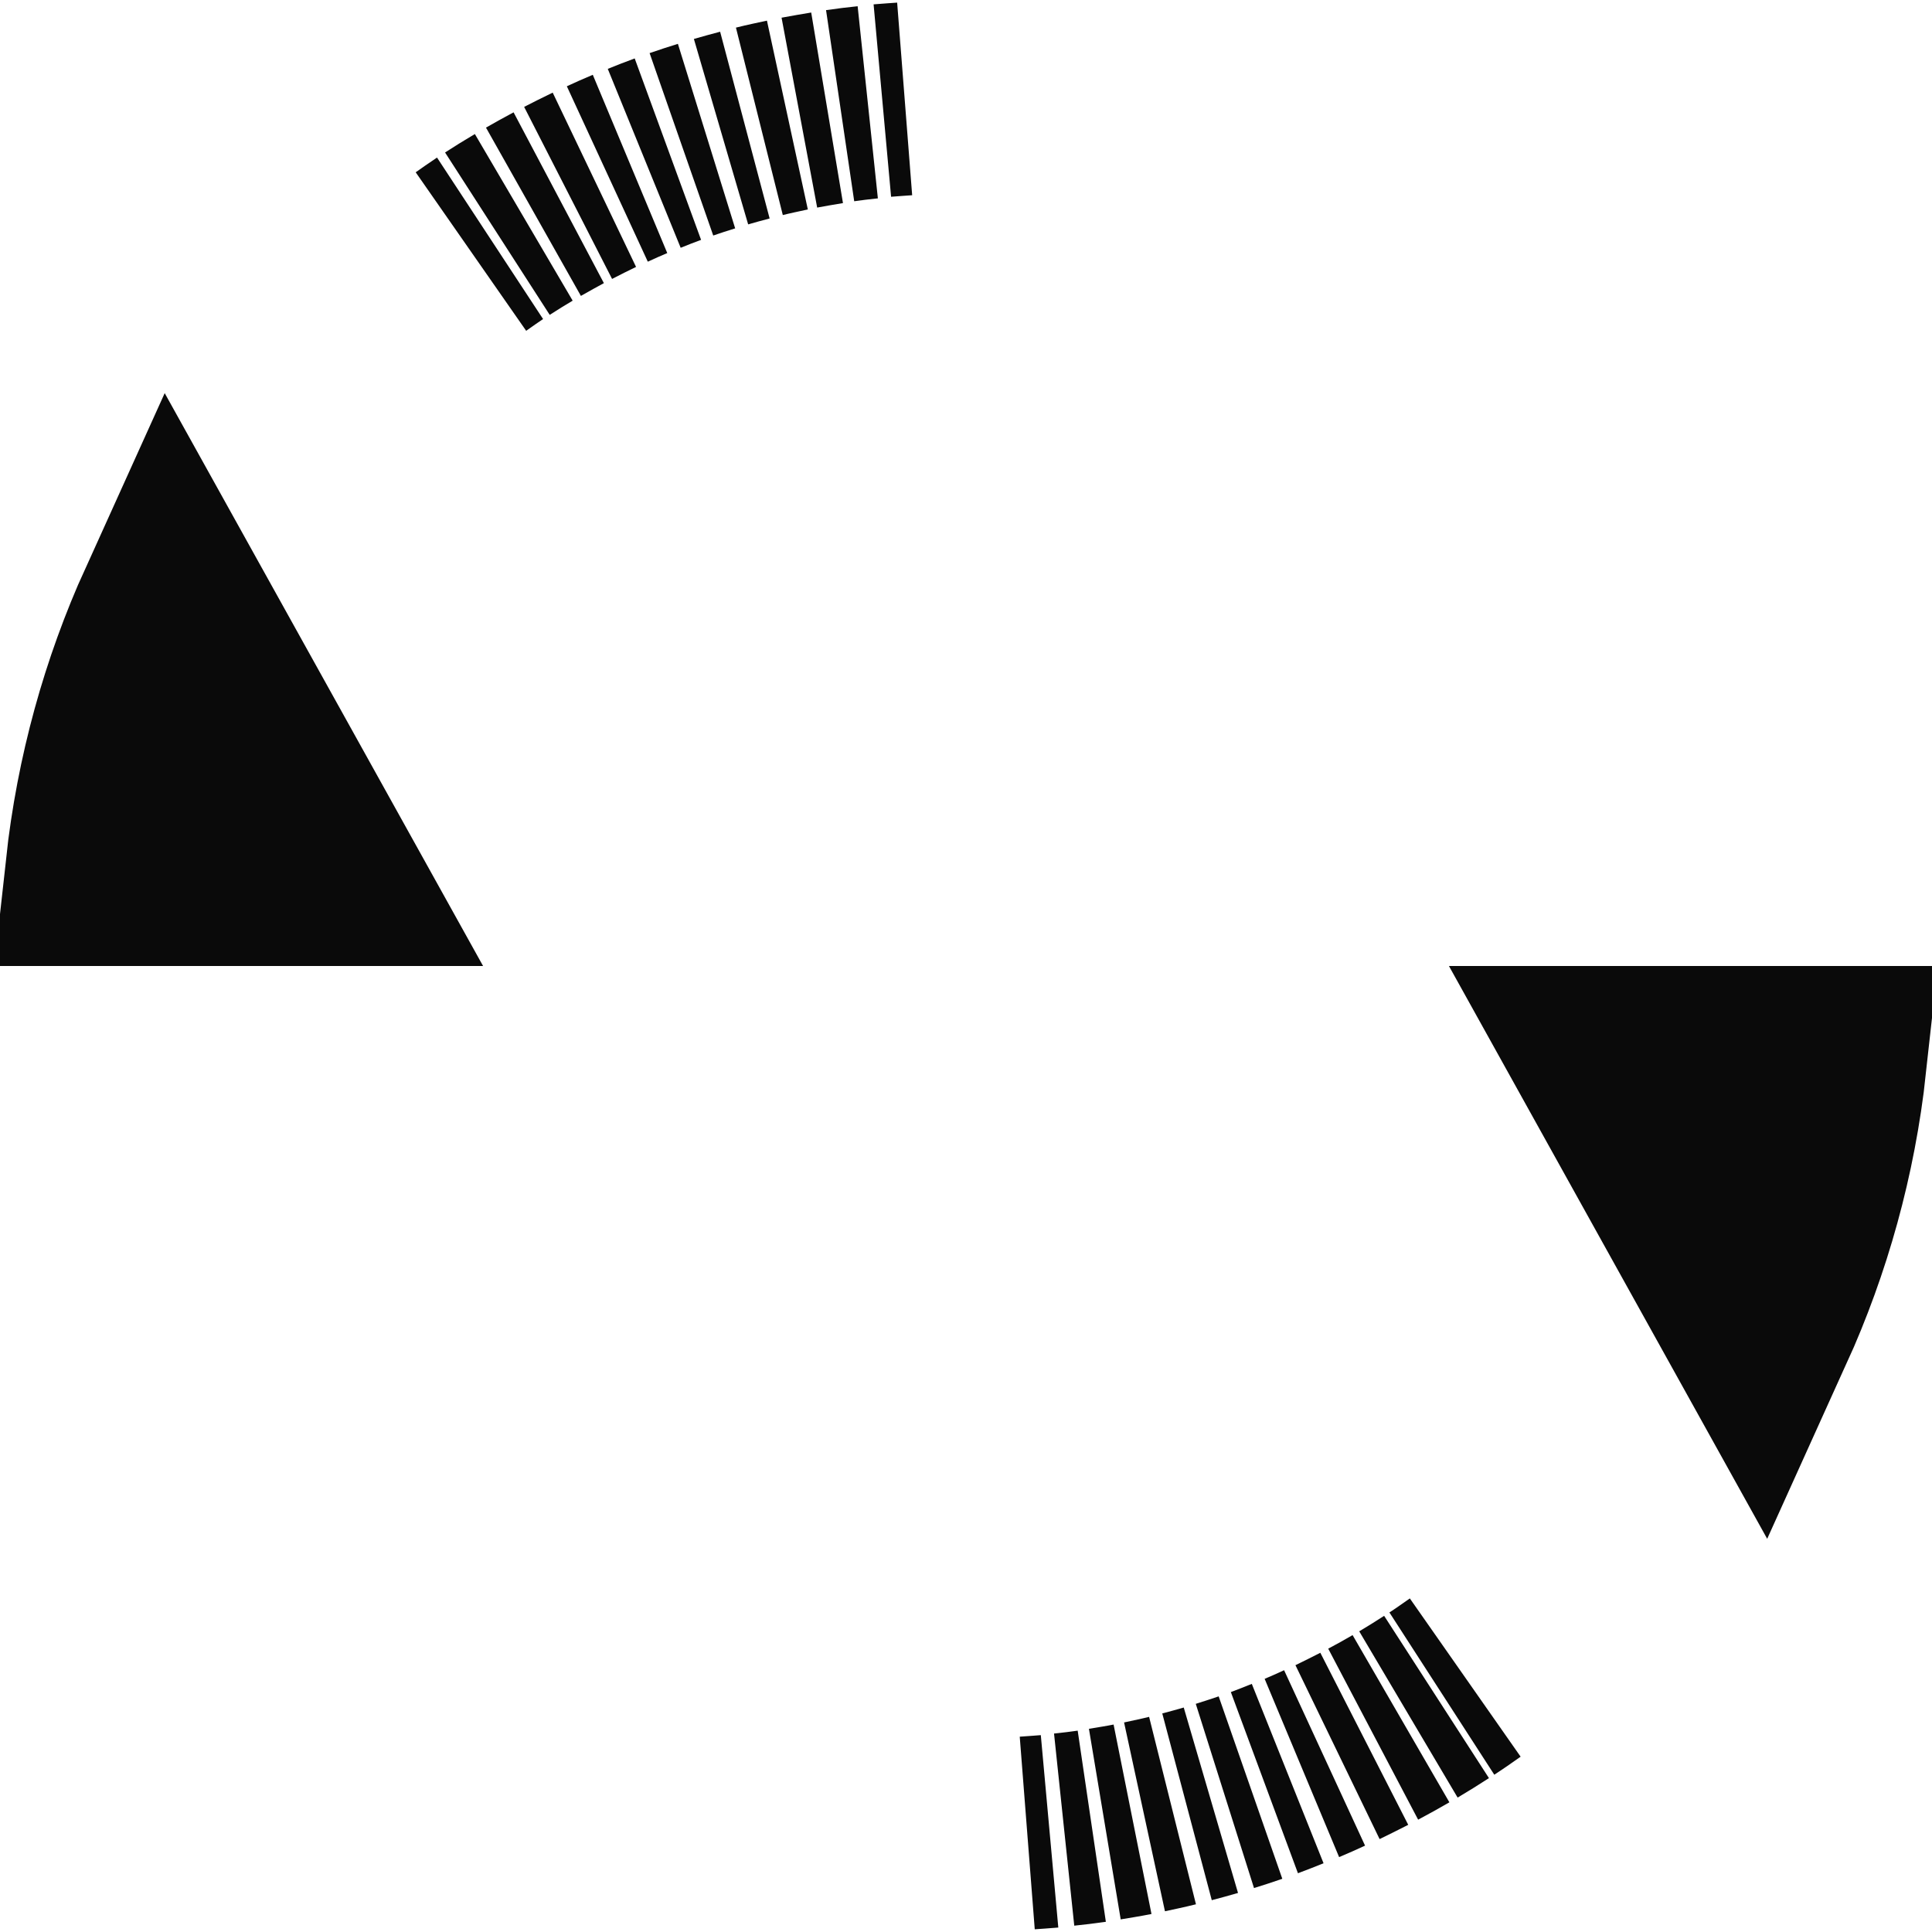
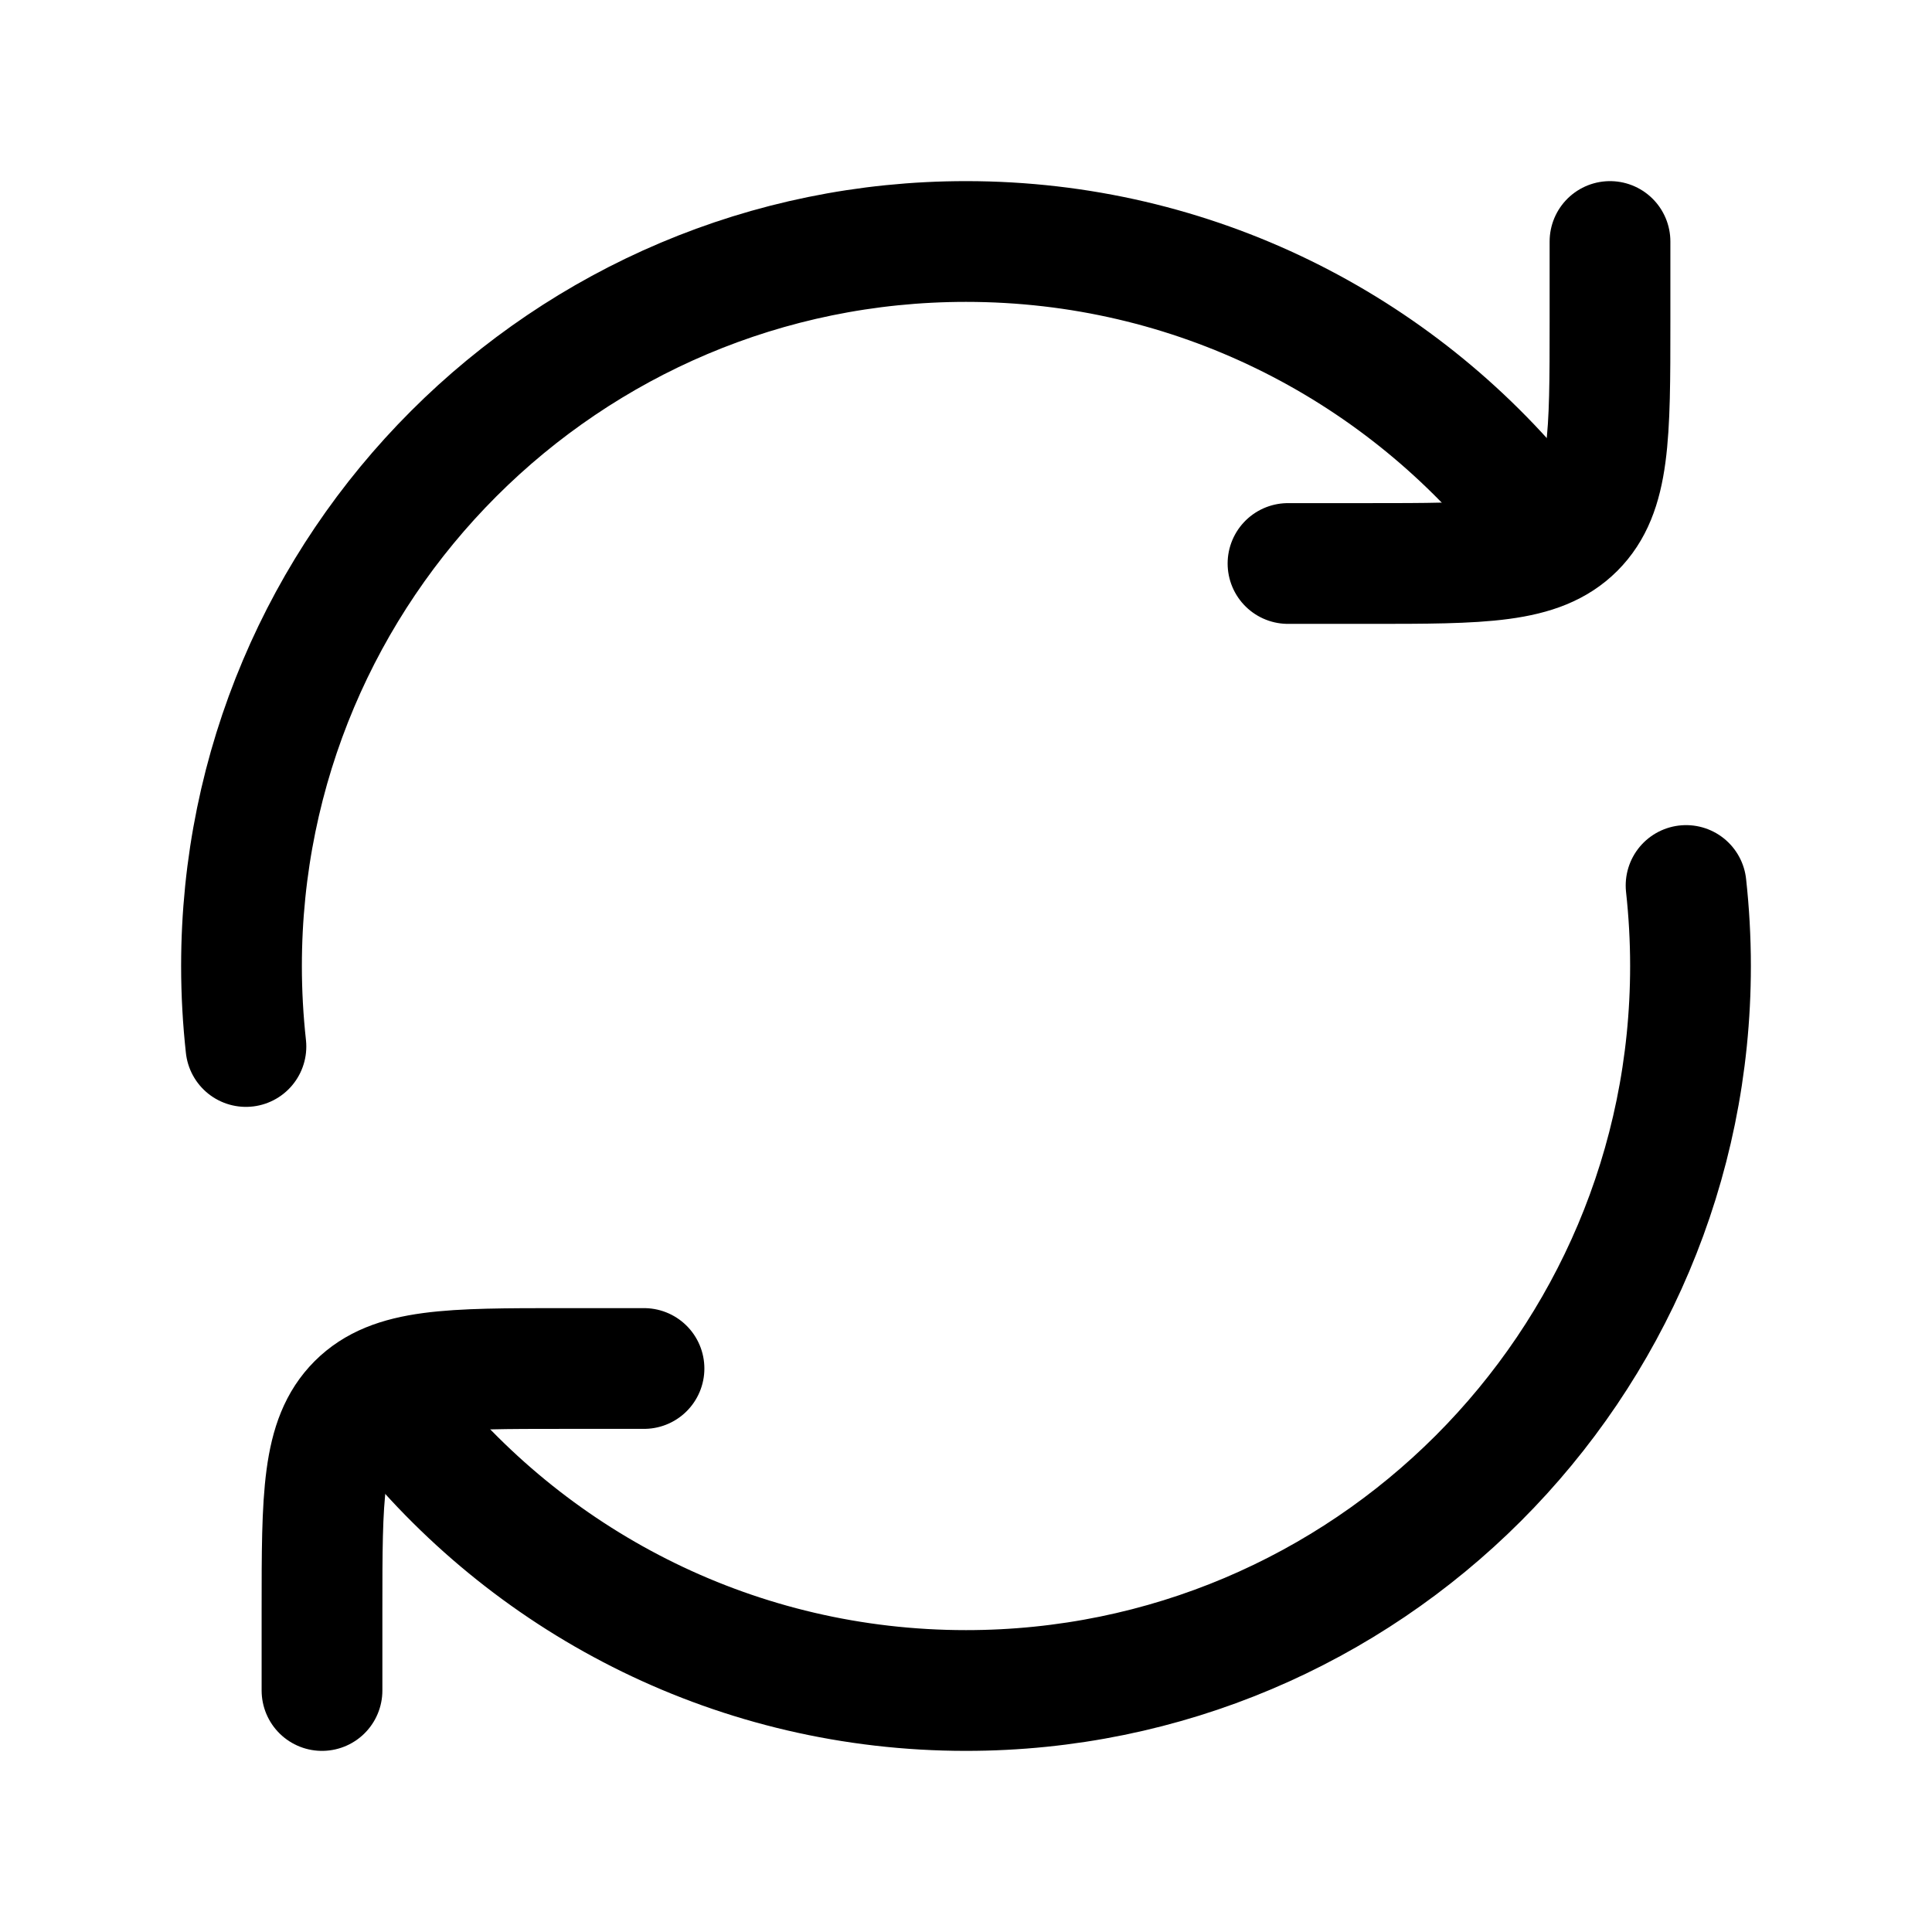
- <svg xmlns="http://www.w3.org/2000/svg" preserveAspectRatio="none" overflow="visible" style="display: block;" width="20" height="20" viewBox="0 0 20 20" fill="none">
-   <path id="Vector" d="M10.865 18.958C10.788 18.965 10.711 18.969 10.634 18.975C10.711 18.969 10.788 18.965 10.865 18.958ZM11.302 18.905C11.207 18.919 11.111 18.93 11.016 18.94C11.111 18.93 11.207 18.919 11.302 18.905ZM11.724 18.833C11.629 18.852 11.533 18.867 11.437 18.883C11.533 18.867 11.629 18.852 11.724 18.833ZM12.138 18.743C12.042 18.767 11.945 18.787 11.848 18.808C11.945 18.787 12.042 18.767 12.138 18.743ZM12.535 18.636C12.453 18.66 12.371 18.682 12.288 18.704C12.371 18.682 12.453 18.66 12.535 18.636ZM12.945 18.505C12.859 18.535 12.772 18.563 12.685 18.59C12.772 18.562 12.859 18.535 12.945 18.505ZM13.33 18.36C13.25 18.392 13.17 18.424 13.089 18.454C13.17 18.424 13.25 18.392 13.33 18.36ZM13.712 18.198C13.634 18.234 13.556 18.269 13.477 18.302C13.556 18.269 13.634 18.234 13.712 18.198ZM14.123 18C14.031 18.047 13.939 18.093 13.846 18.138C13.939 18.093 14.031 18.047 14.123 18ZM14.503 17.792C14.408 17.847 14.312 17.901 14.215 17.952C14.312 17.901 14.408 17.847 14.503 17.792ZM14.871 17.567C14.775 17.629 14.678 17.69 14.58 17.748C14.678 17.69 14.775 17.629 14.871 17.567ZM15.168 17.366C15.088 17.422 15.008 17.479 14.926 17.532C15.008 17.479 15.088 17.422 15.168 17.366ZM18.944 11C18.839 11.956 18.584 12.866 18.203 13.707L16.699 11H18.944ZM3.301 9H1.056C1.161 8.044 1.415 7.133 1.796 6.292L3.301 9ZM4.875 2.604C4.941 2.558 5.006 2.511 5.073 2.467C5.006 2.511 4.941 2.558 4.875 2.604ZM5.149 2.419C5.239 2.361 5.33 2.304 5.422 2.25C5.33 2.304 5.239 2.361 5.149 2.419ZM5.526 2.19C5.612 2.141 5.697 2.093 5.784 2.047C5.697 2.093 5.612 2.142 5.526 2.19ZM5.881 1.997C5.971 1.951 6.061 1.905 6.153 1.861C6.061 1.905 5.971 1.951 5.881 1.997ZM6.287 1.801C6.365 1.765 6.443 1.73 6.522 1.697C6.443 1.73 6.365 1.765 6.287 1.801ZM6.669 1.639C6.75 1.606 6.832 1.574 6.914 1.544C6.832 1.574 6.75 1.606 6.669 1.639ZM7.054 1.494C7.14 1.464 7.227 1.436 7.314 1.409C7.227 1.436 7.14 1.464 7.054 1.494ZM7.464 1.363C7.546 1.339 7.628 1.317 7.711 1.295C7.628 1.317 7.546 1.339 7.464 1.363ZM7.861 1.256C7.957 1.232 8.054 1.212 8.151 1.191C8.054 1.212 7.957 1.232 7.861 1.256ZM8.275 1.166C8.371 1.148 8.466 1.132 8.562 1.116C8.466 1.132 8.371 1.148 8.275 1.166ZM8.697 1.094C8.792 1.08 8.888 1.069 8.983 1.059C8.888 1.069 8.792 1.08 8.697 1.094ZM9.134 1.041C9.211 1.034 9.288 1.03 9.365 1.024C9.288 1.03 9.211 1.034 9.134 1.041Z" stroke="#0A0A0A" stroke-width="2" />
+ <svg xmlns="http://www.w3.org/2000/svg" viewBox="0 0 24 24" width="24" height="24" color="currentColor" fill="none" stroke="currentColor" stroke-width="1.5" stroke-linecap="round" stroke-linejoin="round">
+   <path d="M3.055 13C3.019 12.672 3 12.338 3 12C3 7.029 7.029 3 12 3C14.827 3 17.35 4.304 19 6.343M20.945 11C20.981 11.328 21 11.662 21 12C21 16.971 16.971 21 12 21C9.173 21 6.65 19.696 5 17.657" />
+   <path d="M16 7H17C18.414 7 19.121 7 19.561 6.561C20 6.121 20 5.414 20 4V3" />
+   <path d="M8 17H7C5.586 17 4.879 17 4.439 17.439C4 17.879 4 18.586 4 20V21" />
</svg>
